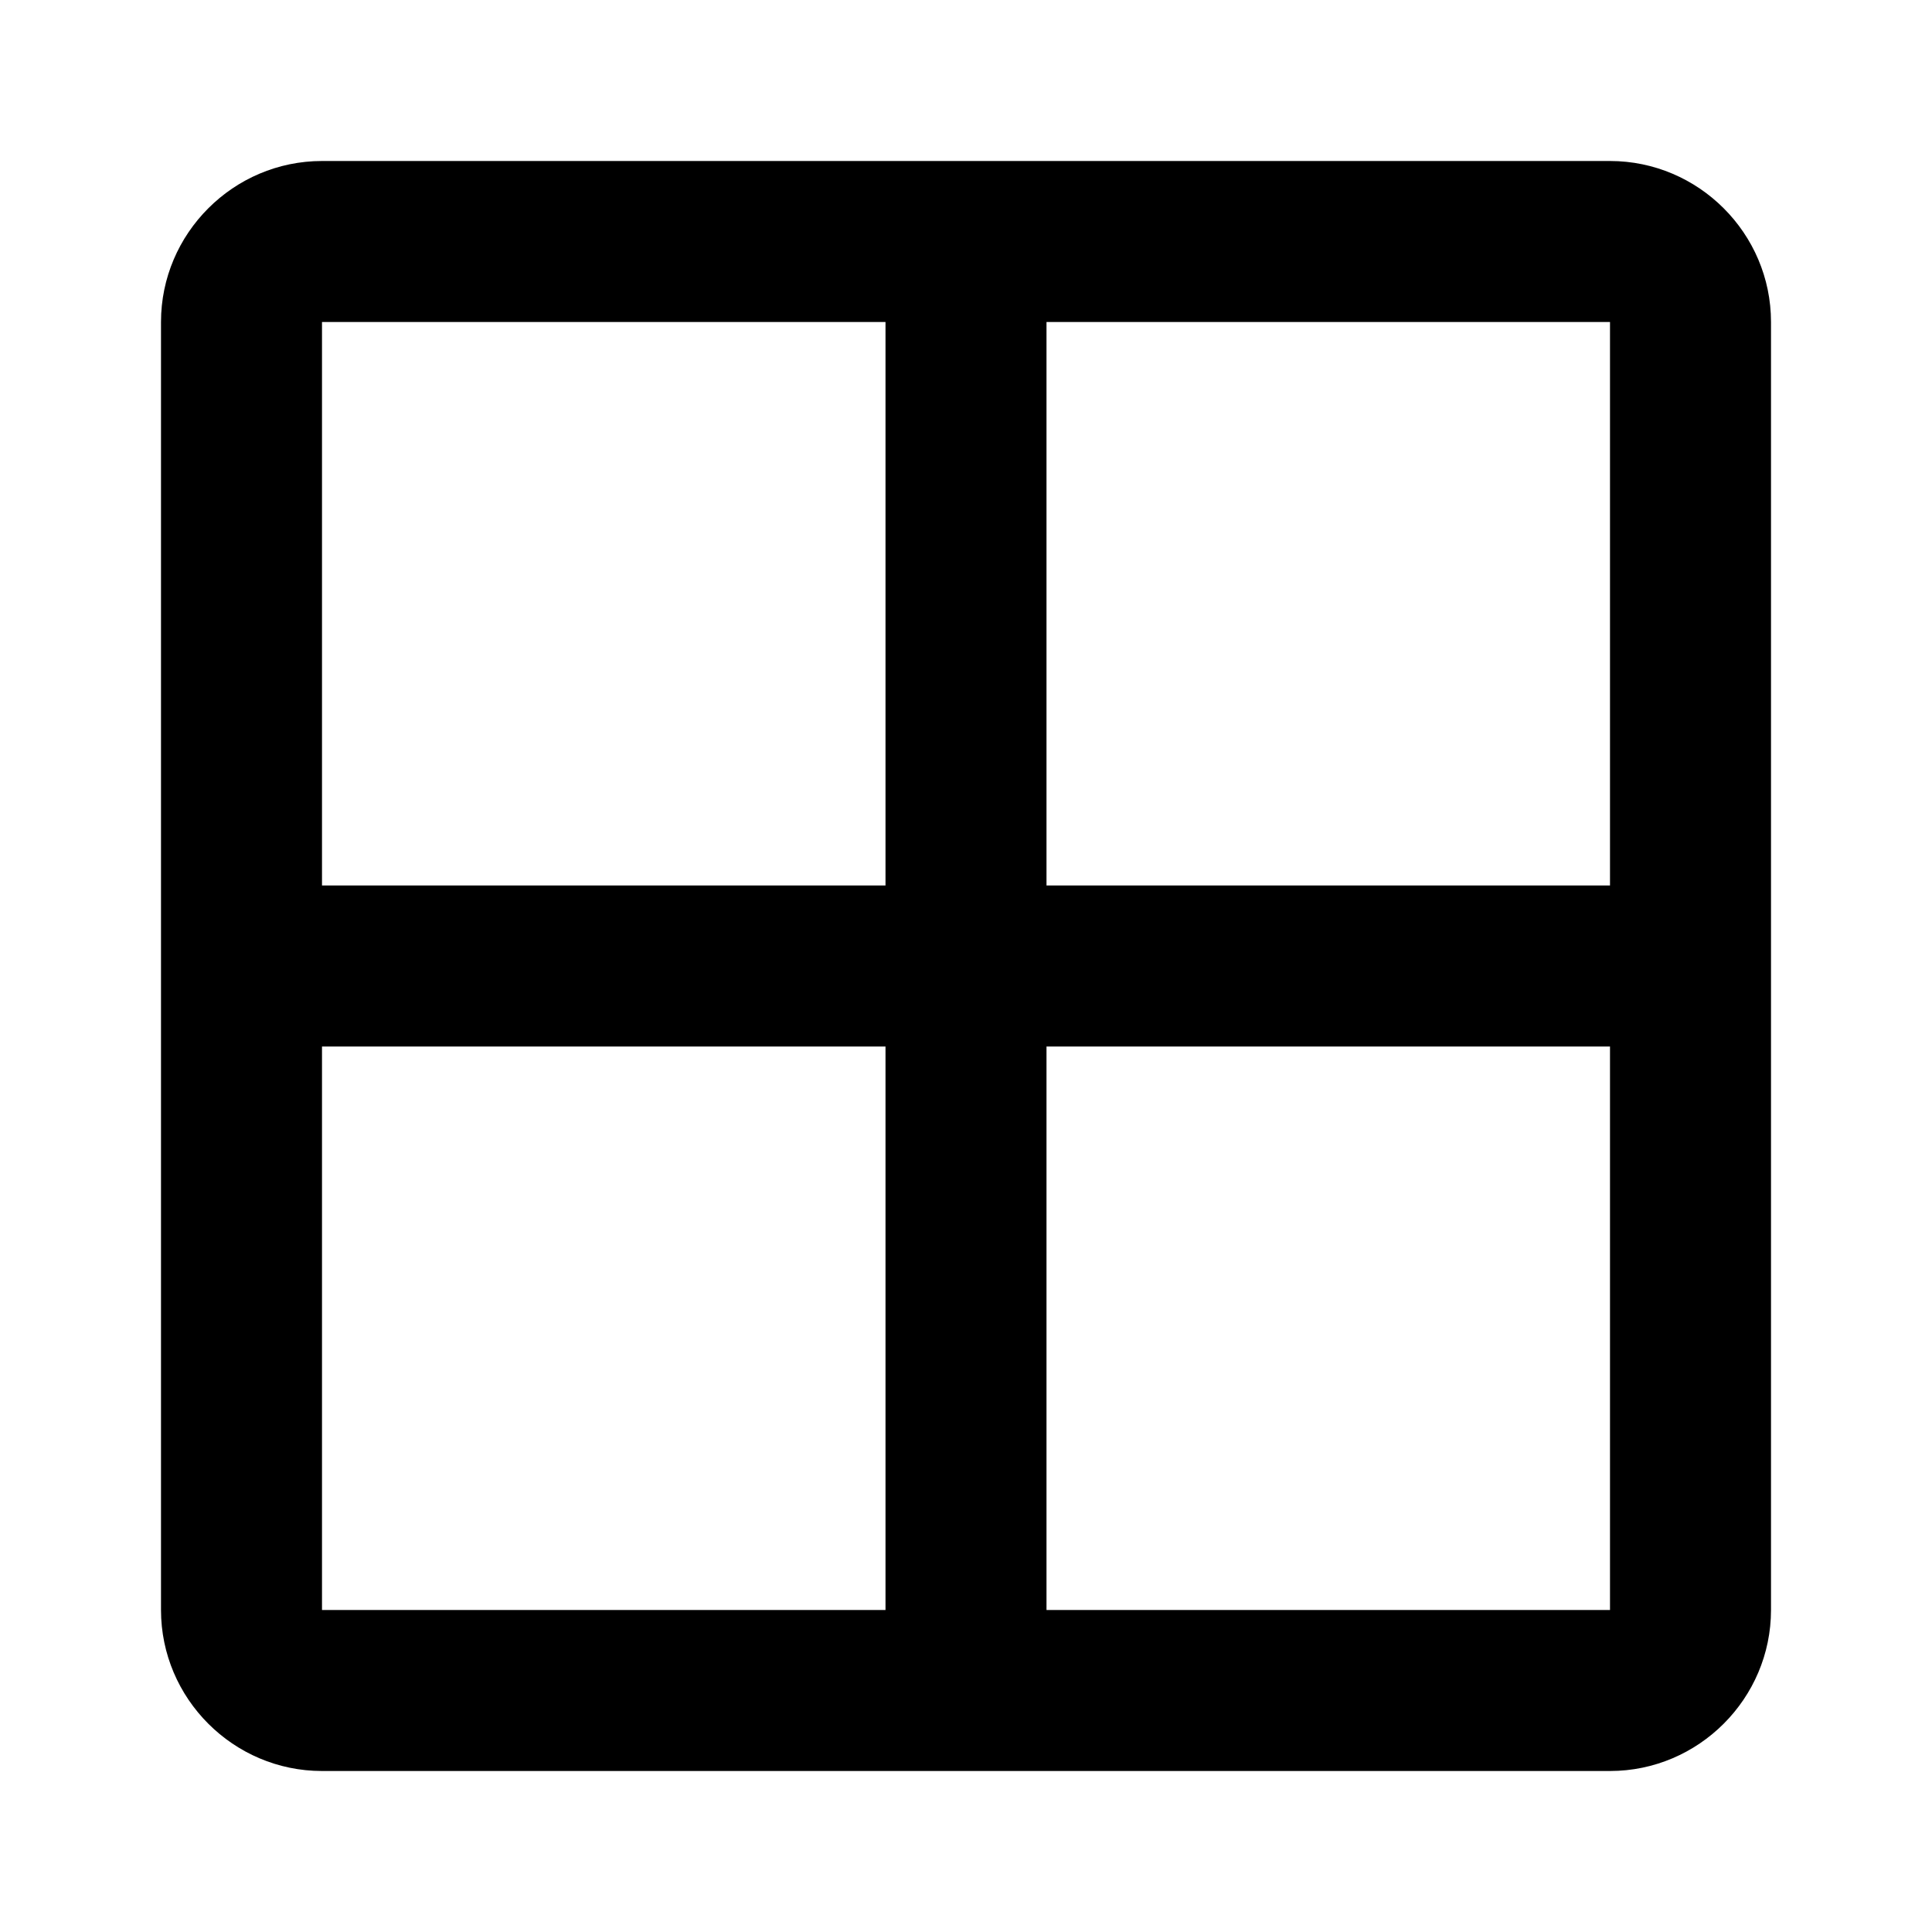
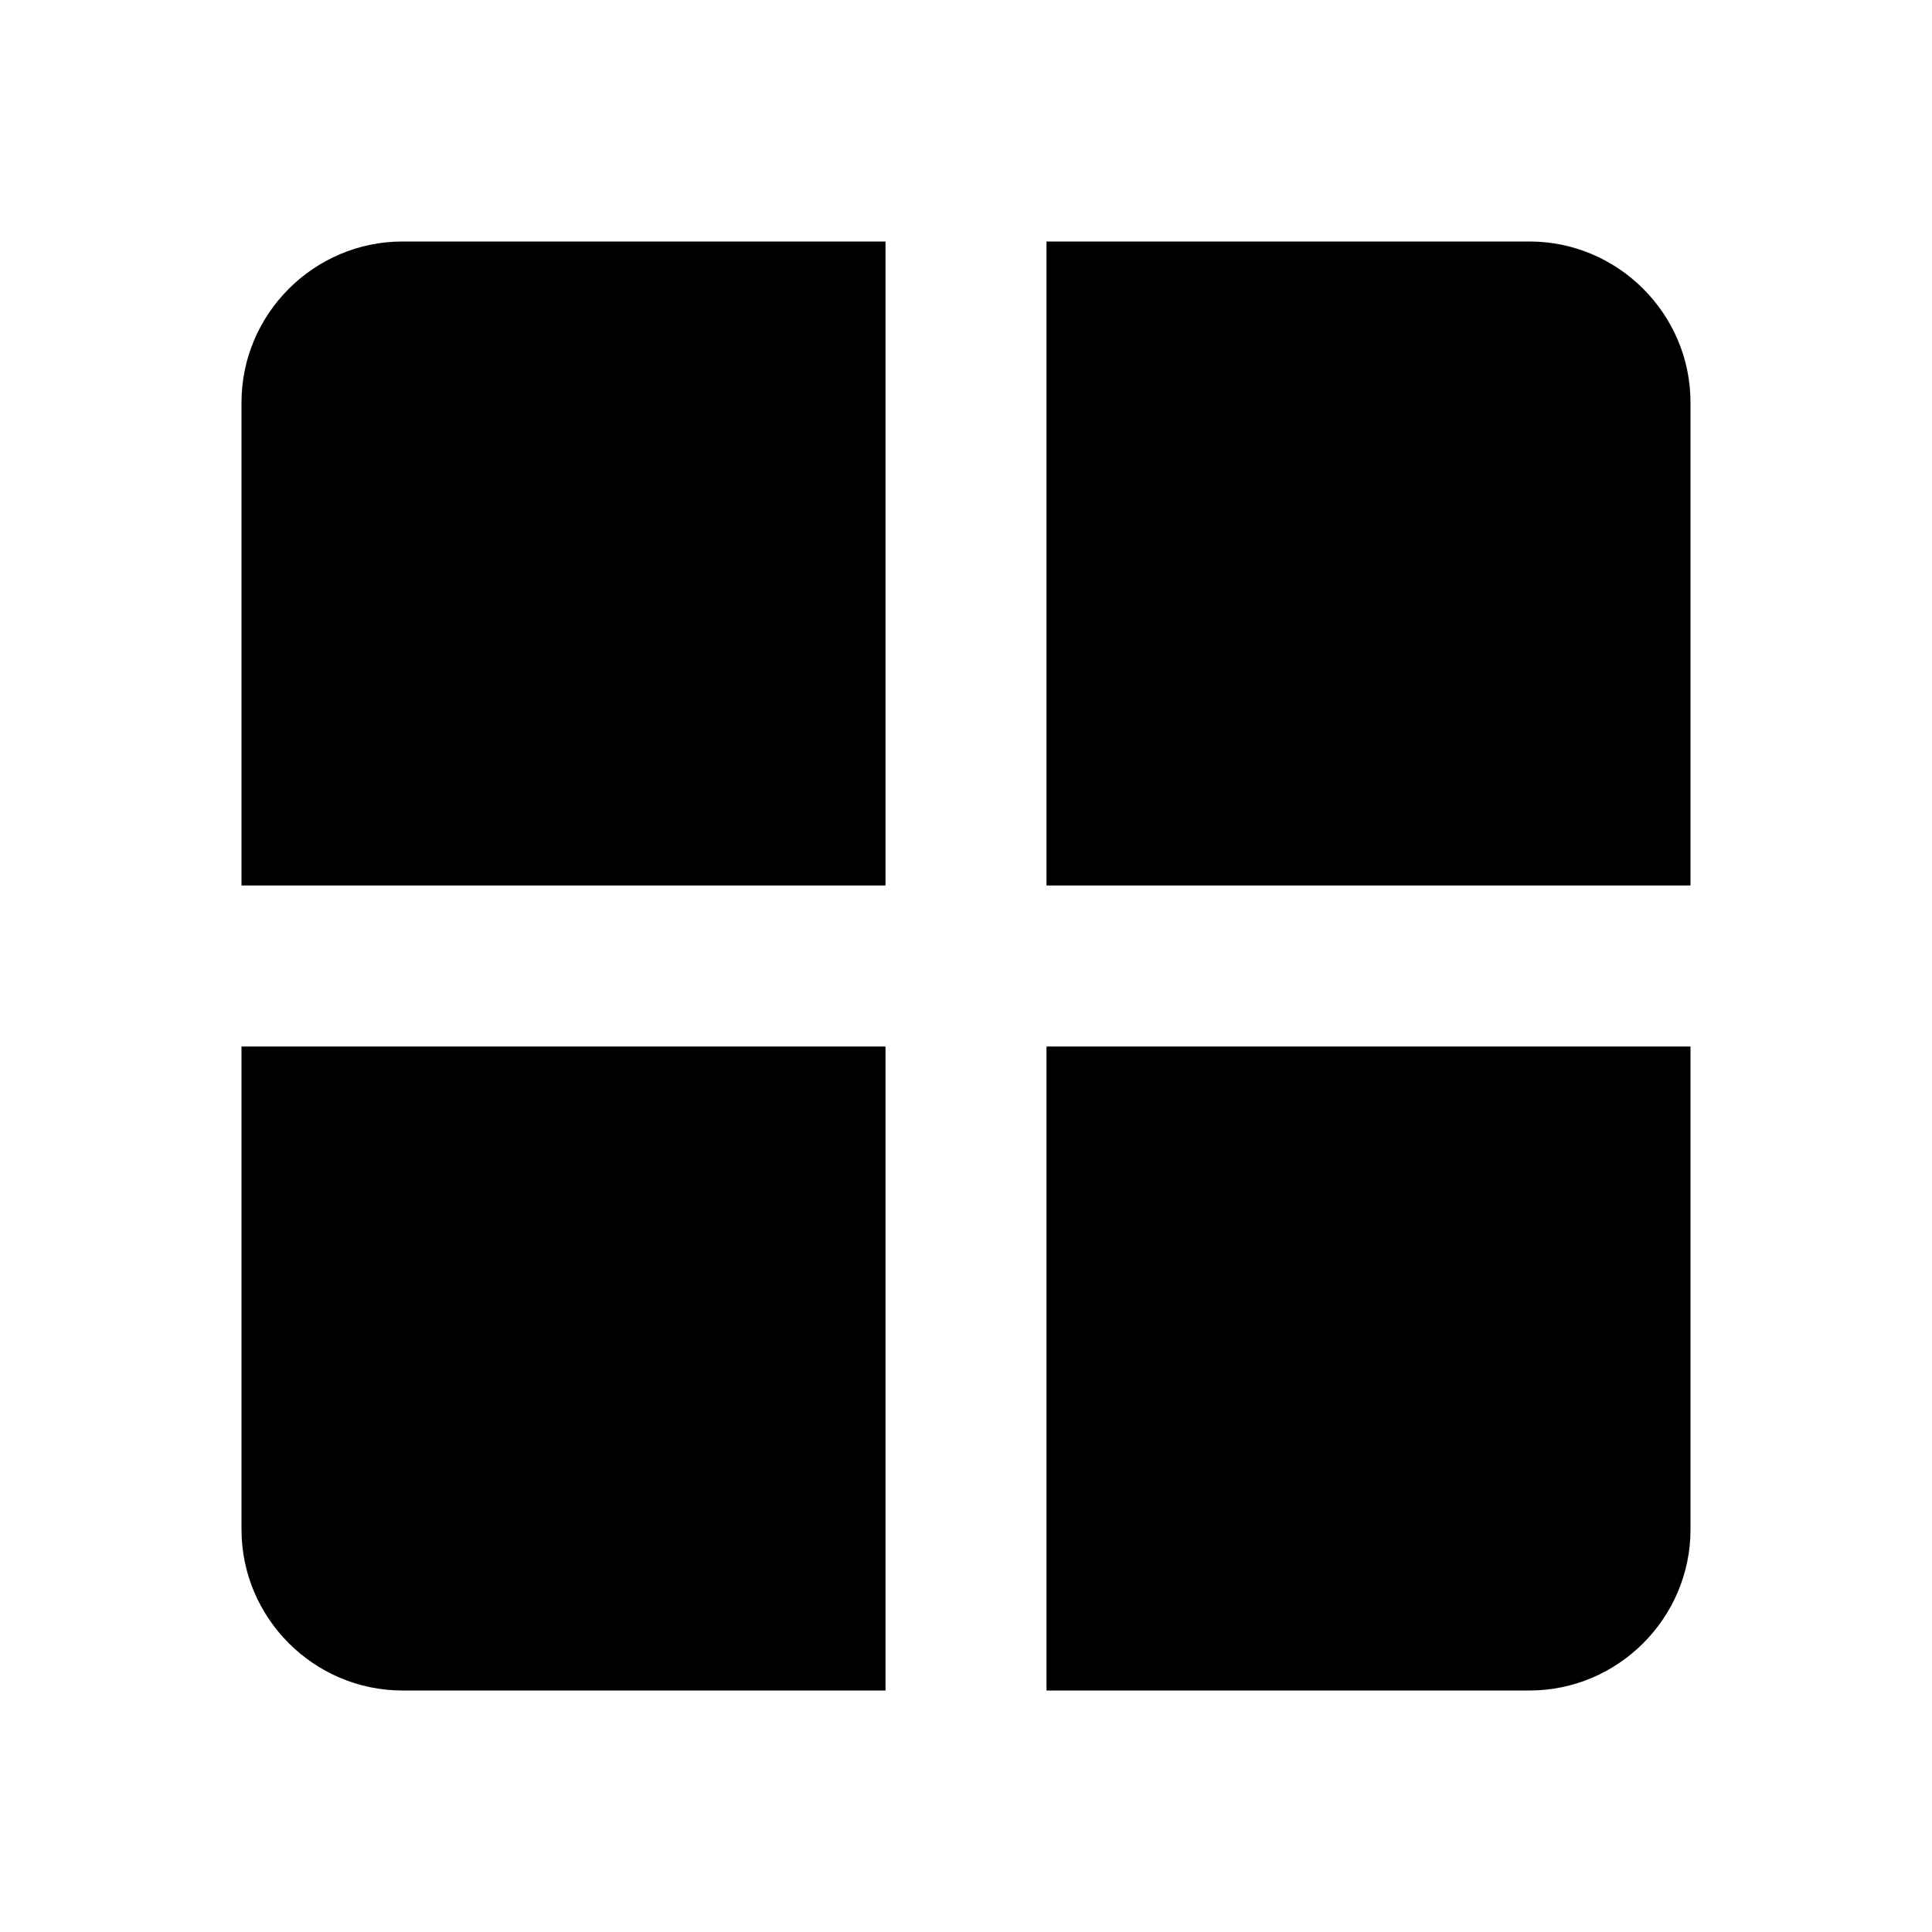
<svg xmlns="http://www.w3.org/2000/svg" width="24" height="24" viewBox="0 0 24 24">
-   <path d="M20 2H4c-1.1 0-2 .9-2 2v16c0 1.1.9 2 2 2h16c1.1 0 2-.9 2-2V4c0-1.1-.9-2-2-2zm0 9h-7V4h7v7zm-9-7v7H4V4h7zm-7 9h7v7H4v-7zm9 7v-7h7v7h-7z" />
+   <path d="M11 11V3H5c-1.1 0-2 .9-2 2v6h8zm2 0h8V5c0-1.1-.9-2-2-2h-6v8zm-2 2H3v6c0 1.1.9 2 2 2h6v-8zm2 0v8h6c1.1 0 2-.9 2-2v-6h-8z" />
</svg>
